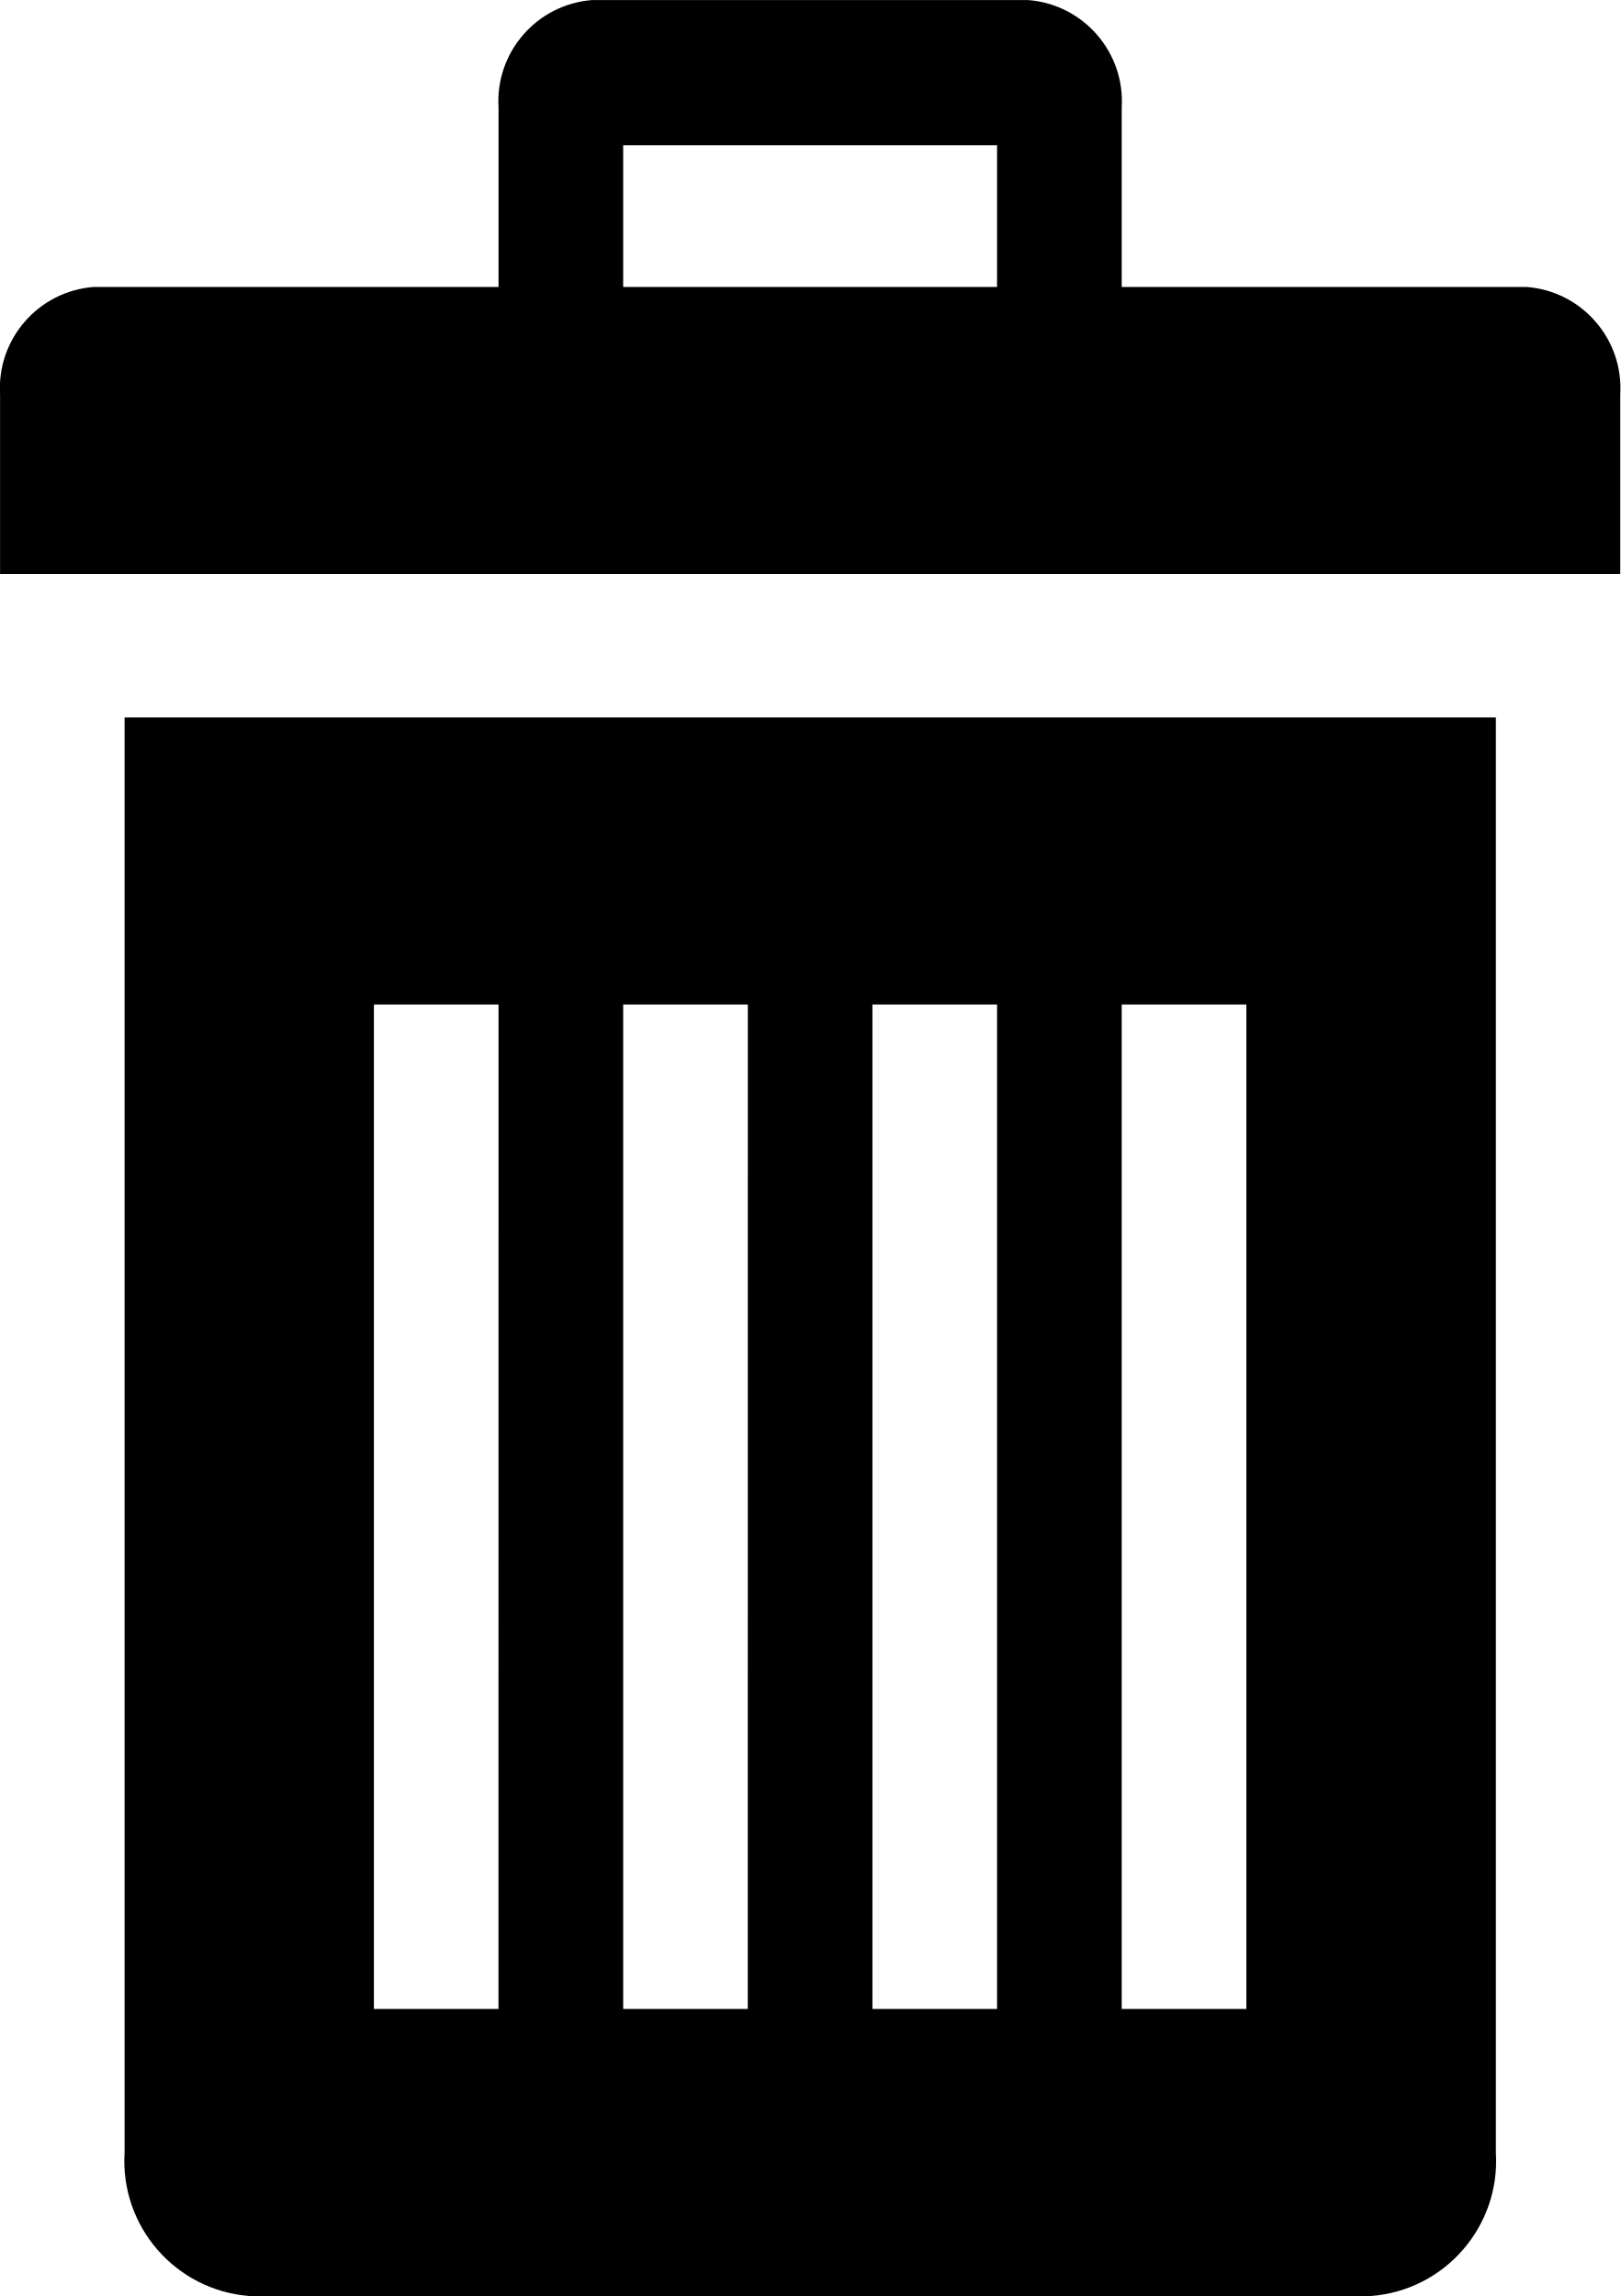
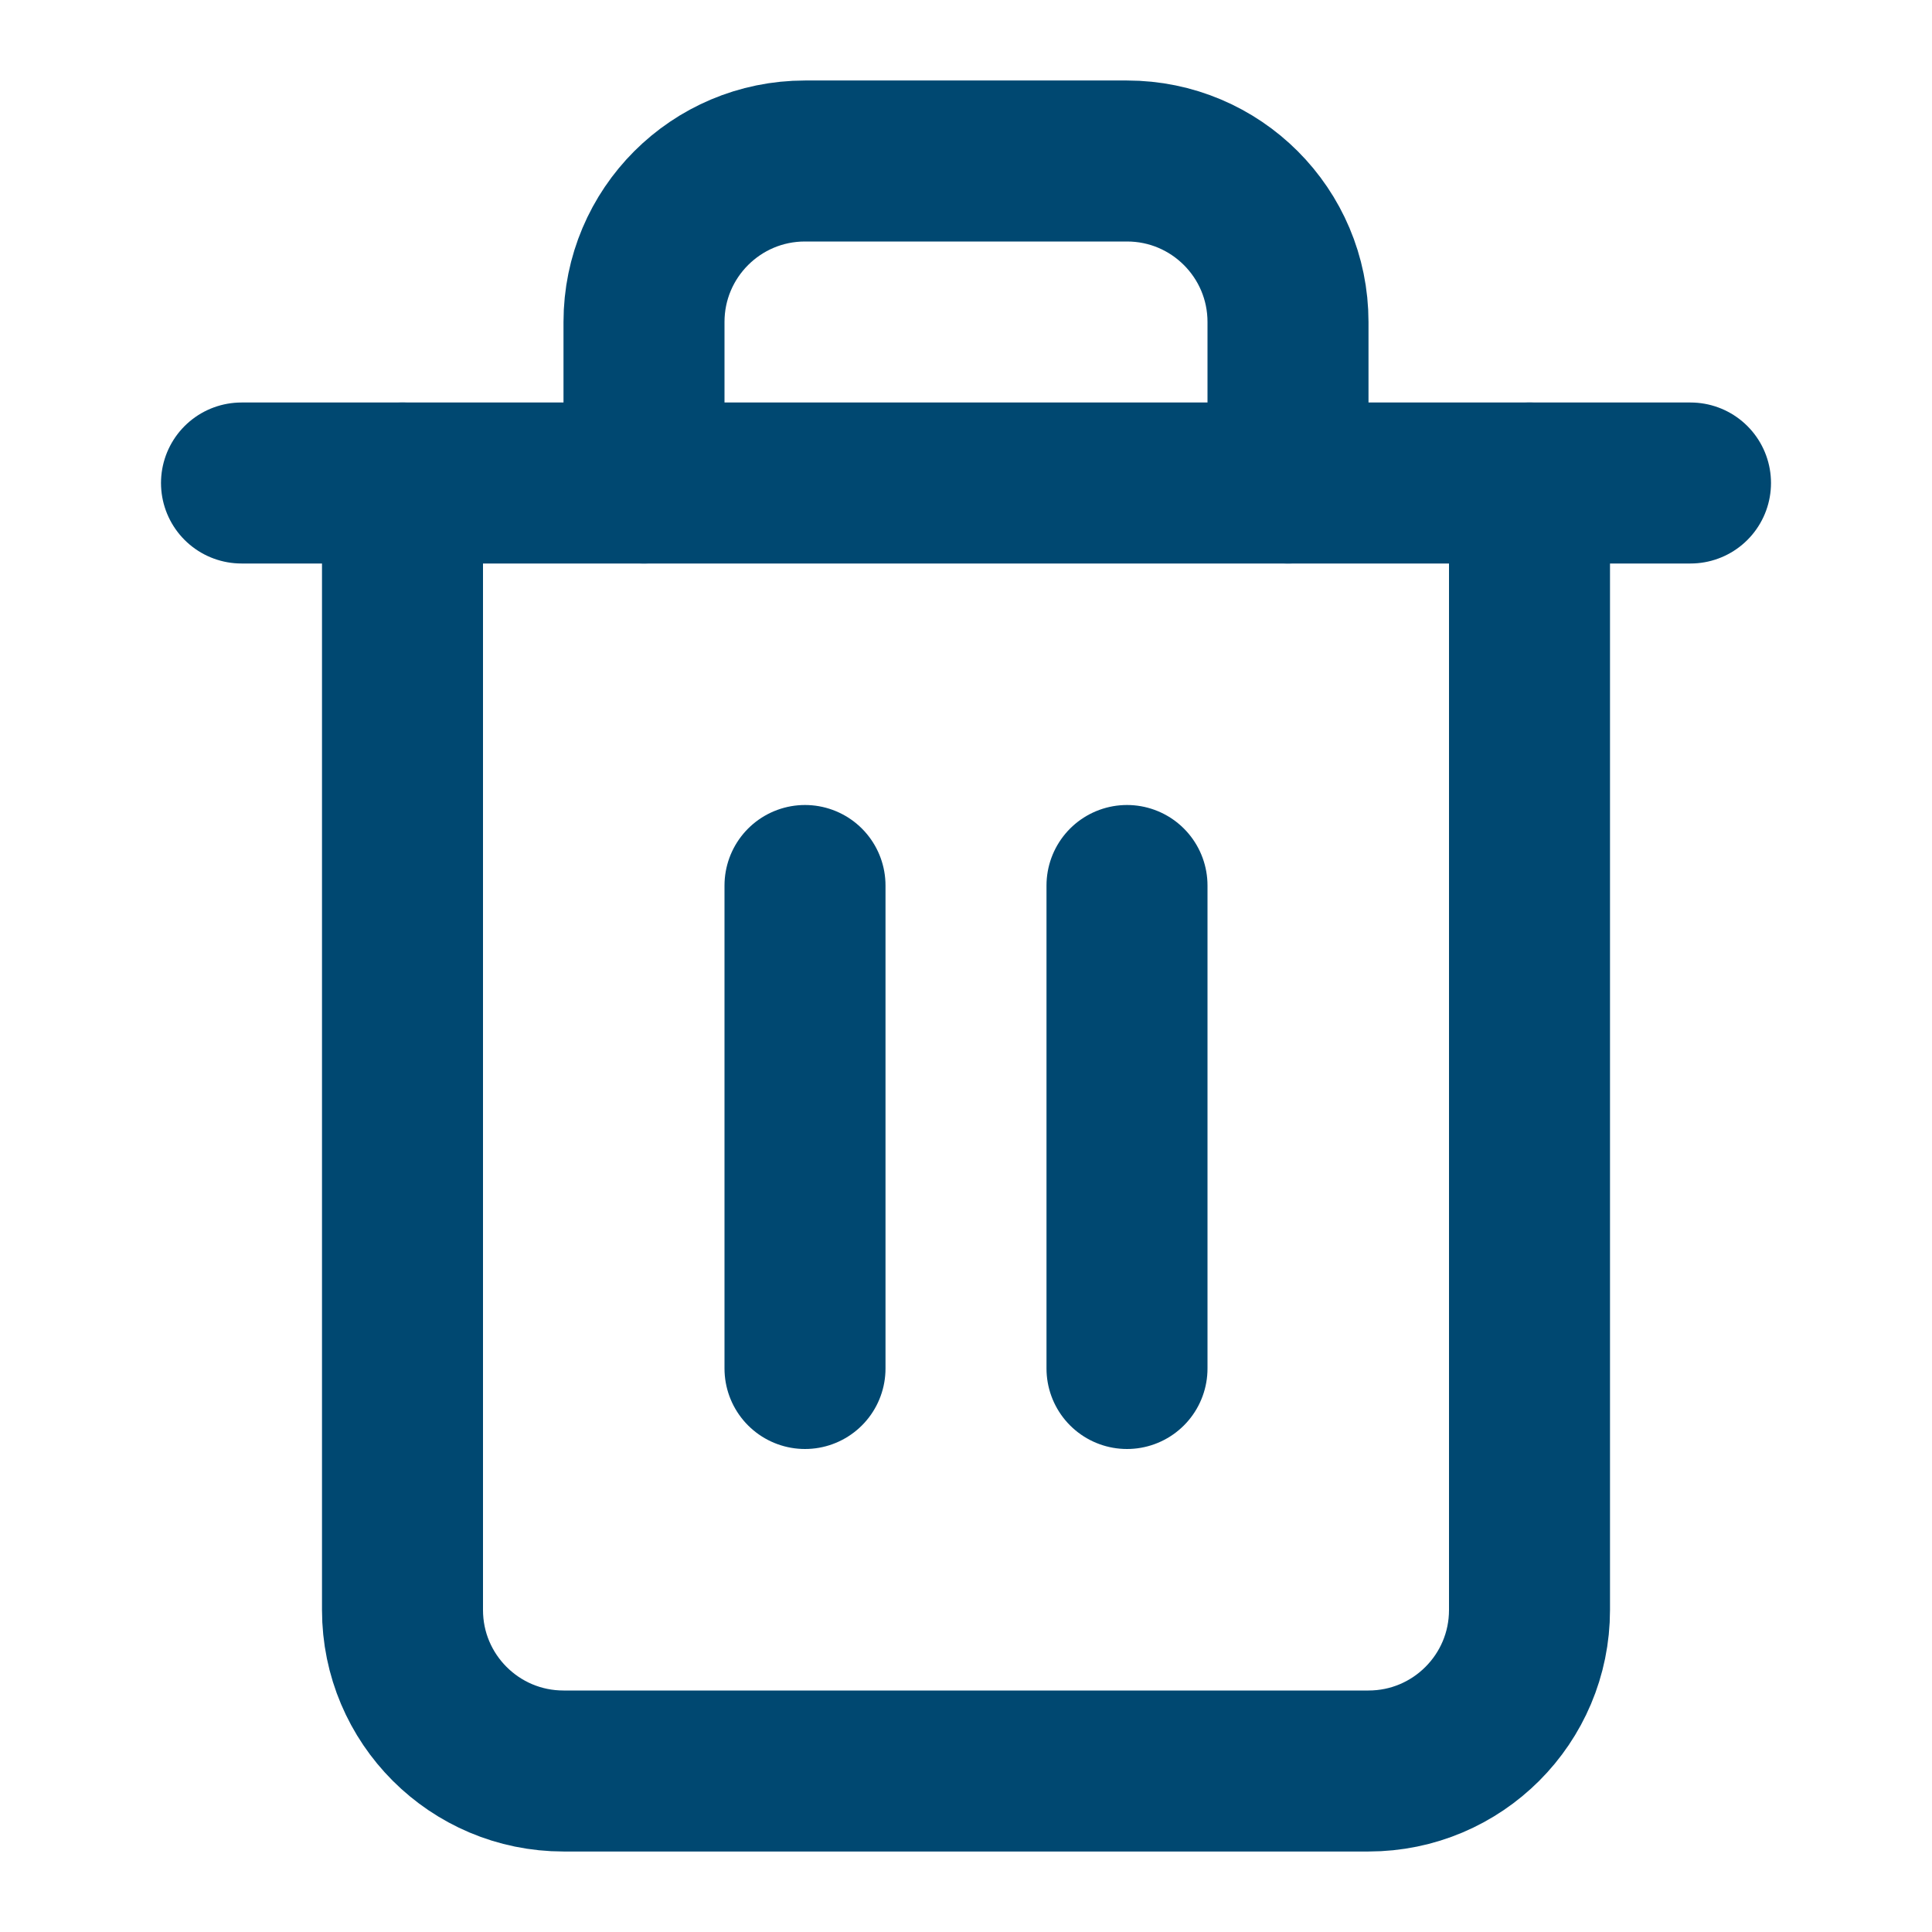
- <svg xmlns="http://www.w3.org/2000/svg" width="24.983" height="35.403" viewBox="0 0 24.983 35.403">
-   <path id="Icon_metro-bin" data-name="Icon metro-bin" d="M6.42,12.991V35.118a2.089,2.089,0,0,0,1.922,2.213h17.3a2.089,2.089,0,0,0,1.922-2.213V12.991H6.42Zm5.765,19.914H10.264V17.417h1.922Zm3.844,0H14.108V17.417h1.922Zm3.844,0H17.951V17.417h1.922Zm3.844,0H21.795V17.417h1.922ZM28.04,6.353H21.795V3.588a1.567,1.567,0,0,0-1.441-1.659H13.627a1.567,1.567,0,0,0-1.441,1.659V6.353H5.94A1.567,1.567,0,0,0,4.5,8.013v2.766H29.482V8.013A1.567,1.567,0,0,0,28.04,6.353Zm-8.167,0H14.108V4.168h5.765V6.353Z" transform="translate(-4.499 -1.928)" fill="current-color" />
+ <svg xmlns="http://www.w3.org/2000/svg" width="28" height="28" viewBox="0 0 24 24" fill="none" stroke="#004871" stroke-width="2" stroke-linecap="round" stroke-linejoin="round" class="feather feather-trash-2">
+   <polyline points="3 6 5 6 21 6" />
+   <path d="M19 6v14a2 2 0 0 1-2 2H7a2 2 0 0 1-2-2V6m3 0V4a2 2 0 0 1 2-2h4a2 2 0 0 1 2 2v2" />
+   <line x1="10" y1="11" x2="10" y2="17" />
+   <line x1="14" y1="11" x2="14" y2="17" />
</svg>
